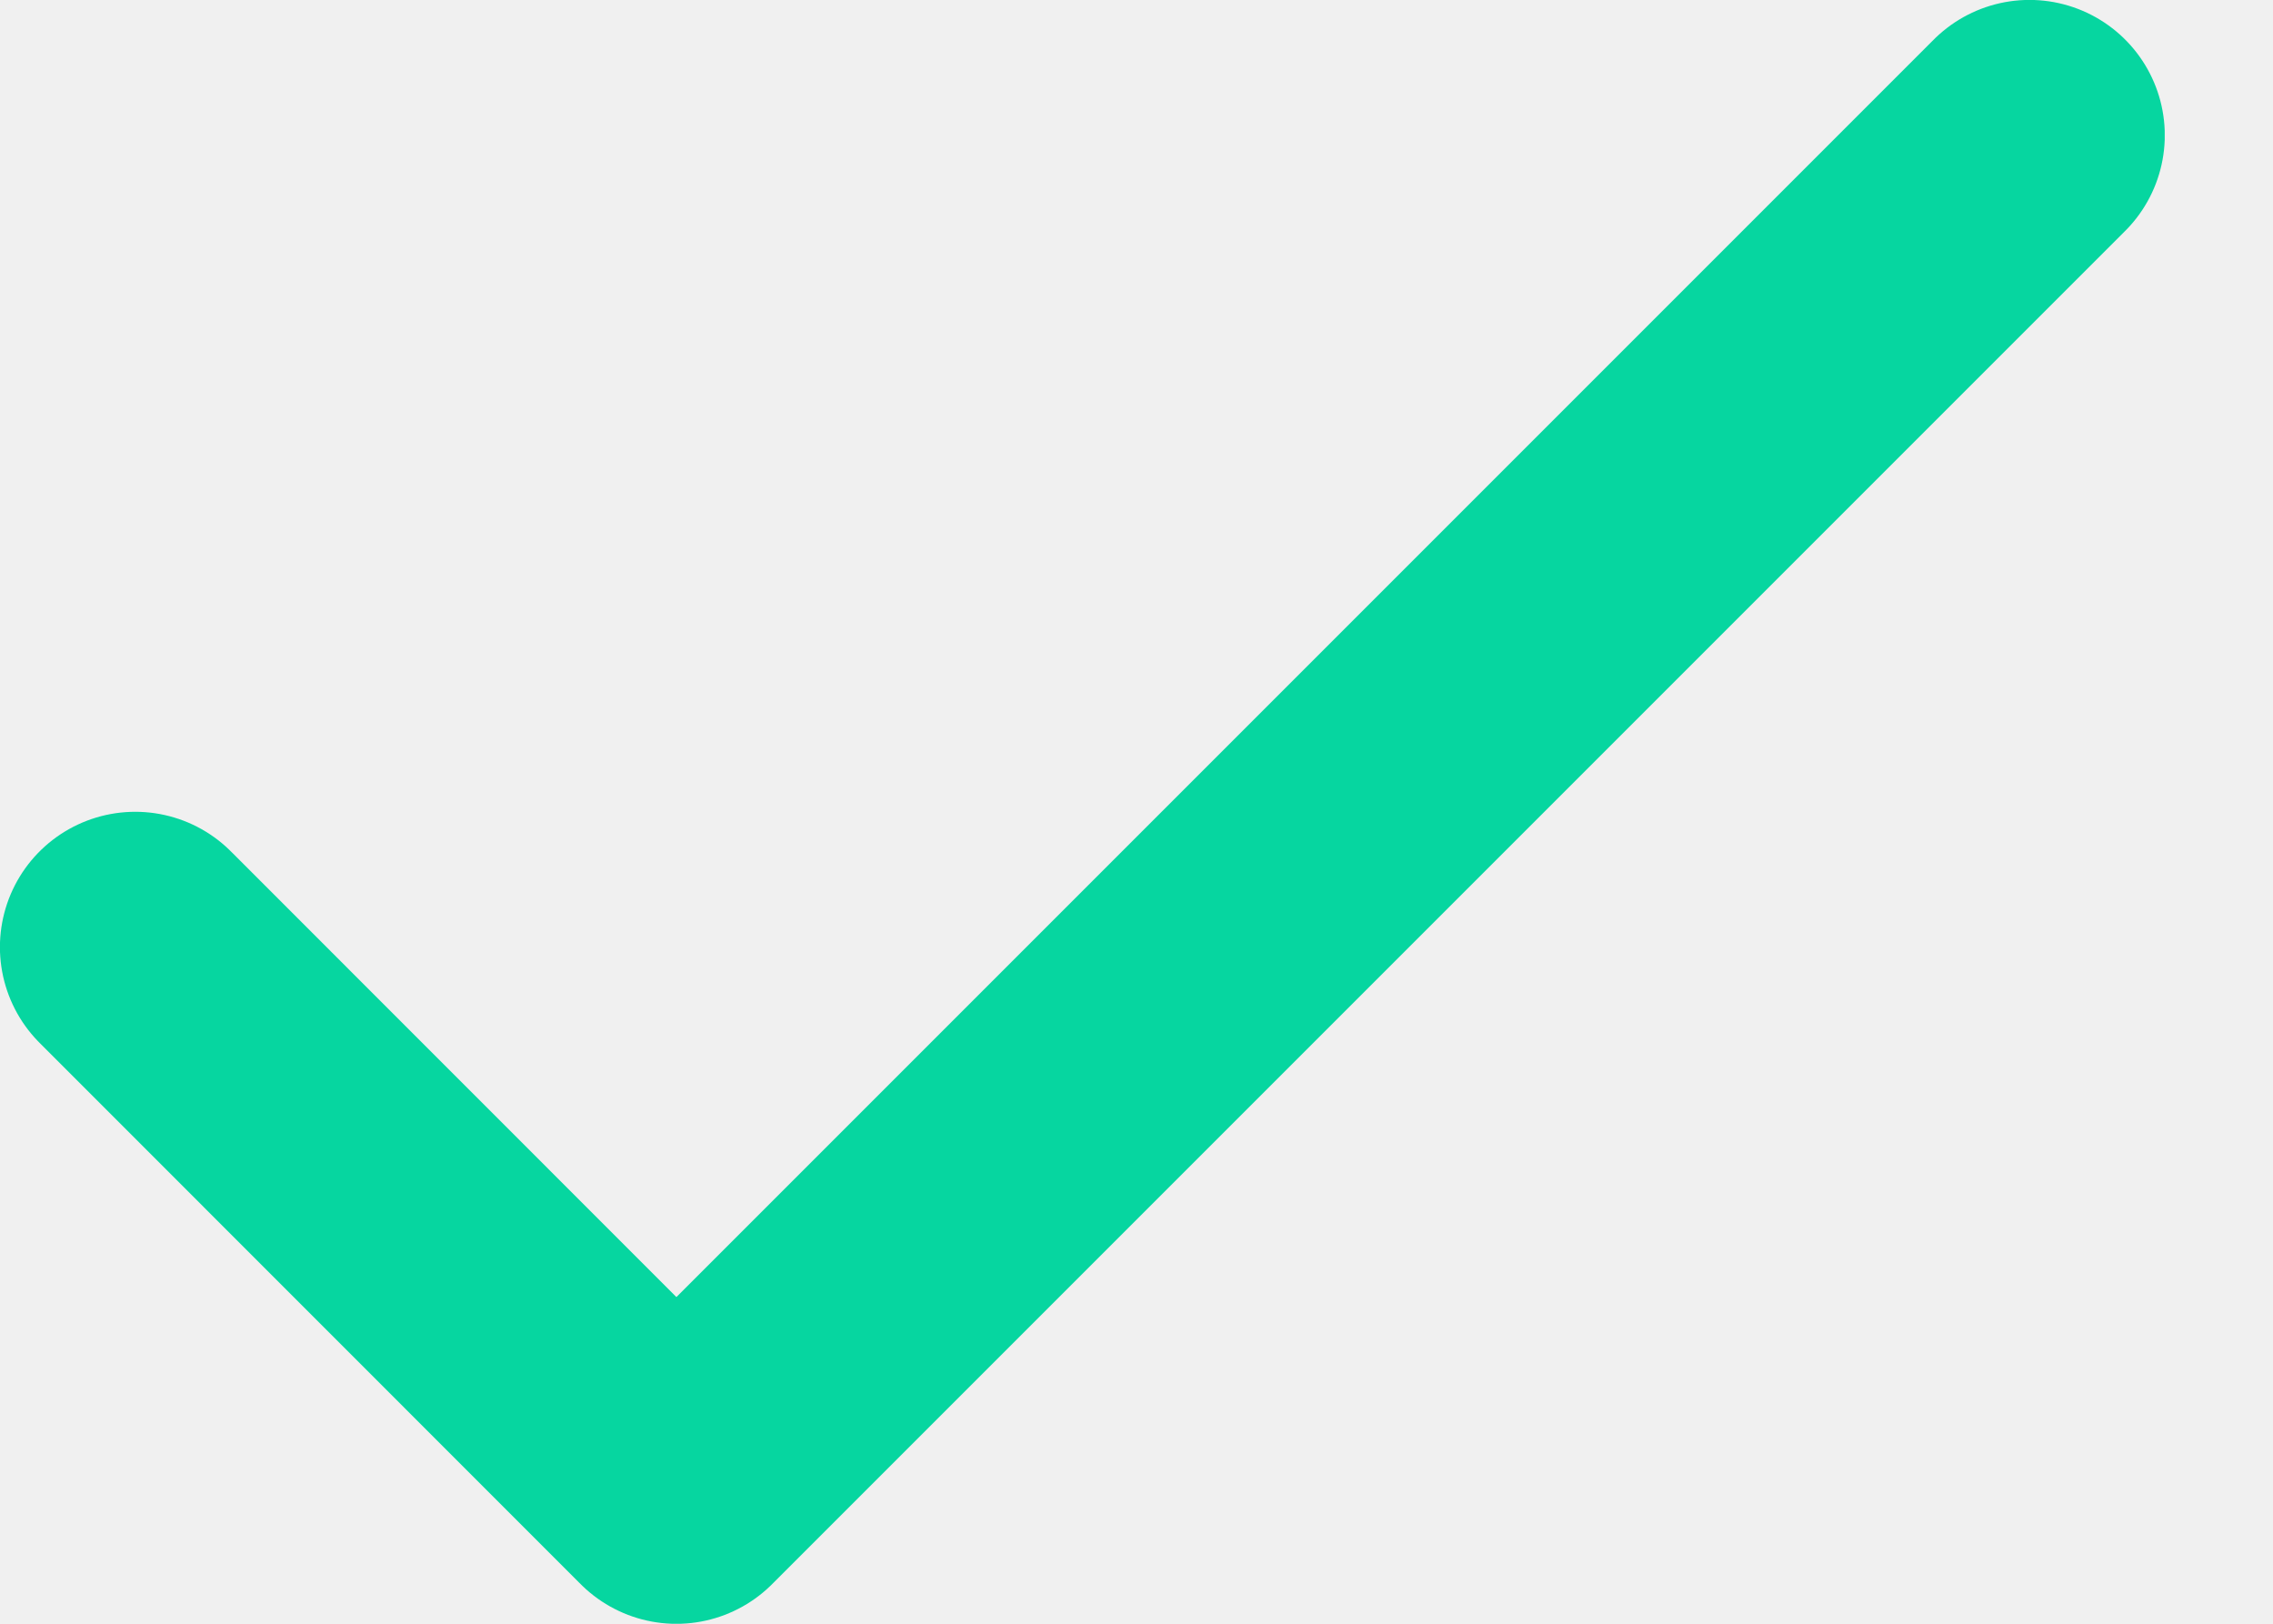
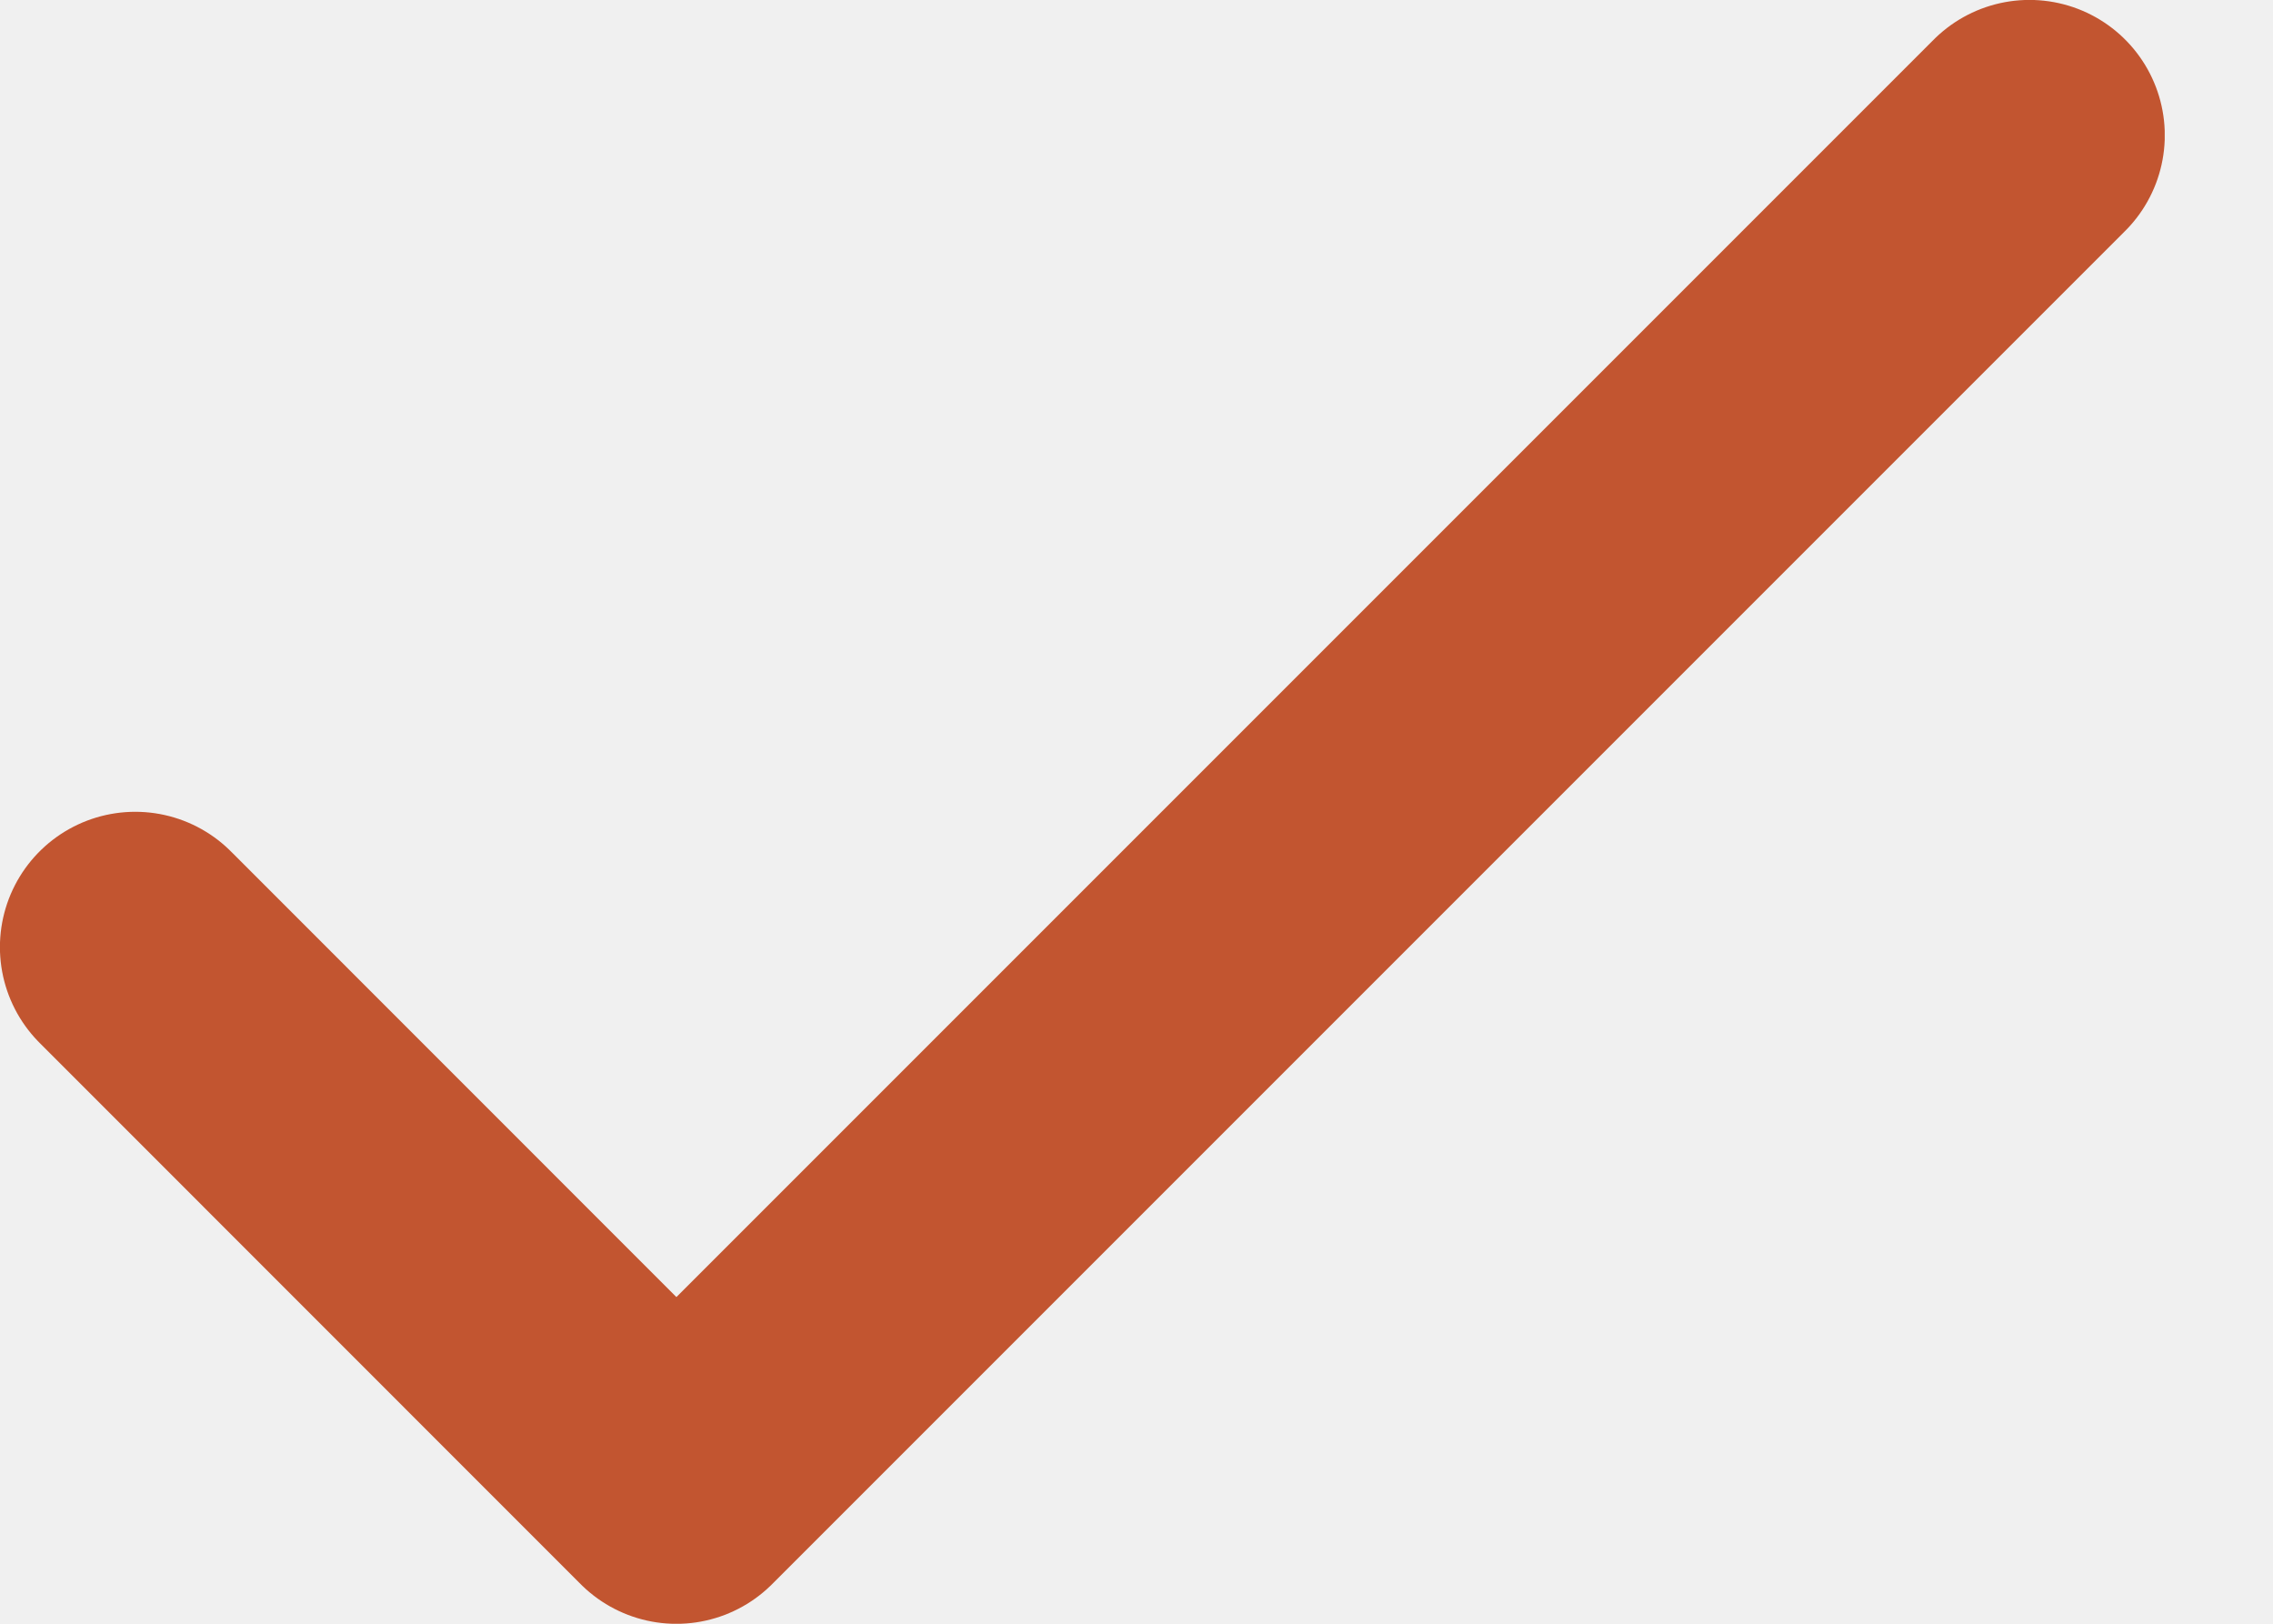
<svg xmlns="http://www.w3.org/2000/svg" width="14" height="10" viewBox="0 0 14 10" fill="none">
  <g clip-path="url(#clip0_1_87)">
-     <path d="M0.833 5.833L4.166 9.167L12.5 0.833" stroke="#06D6A0" stroke-width="1.667" stroke-linecap="round" stroke-linejoin="round" />
+     <path d="M0.833 5.833L4.166 9.167L12.5 0.833" stroke="#C25530" stroke-width="1.667" stroke-linecap="round" stroke-linejoin="round" />
  </g>
  <defs>
    <clipPath id="clip0_1_87">
      <rect width="13.333" height="10" fill="white" />
    </clipPath>
  </defs>
</svg>
